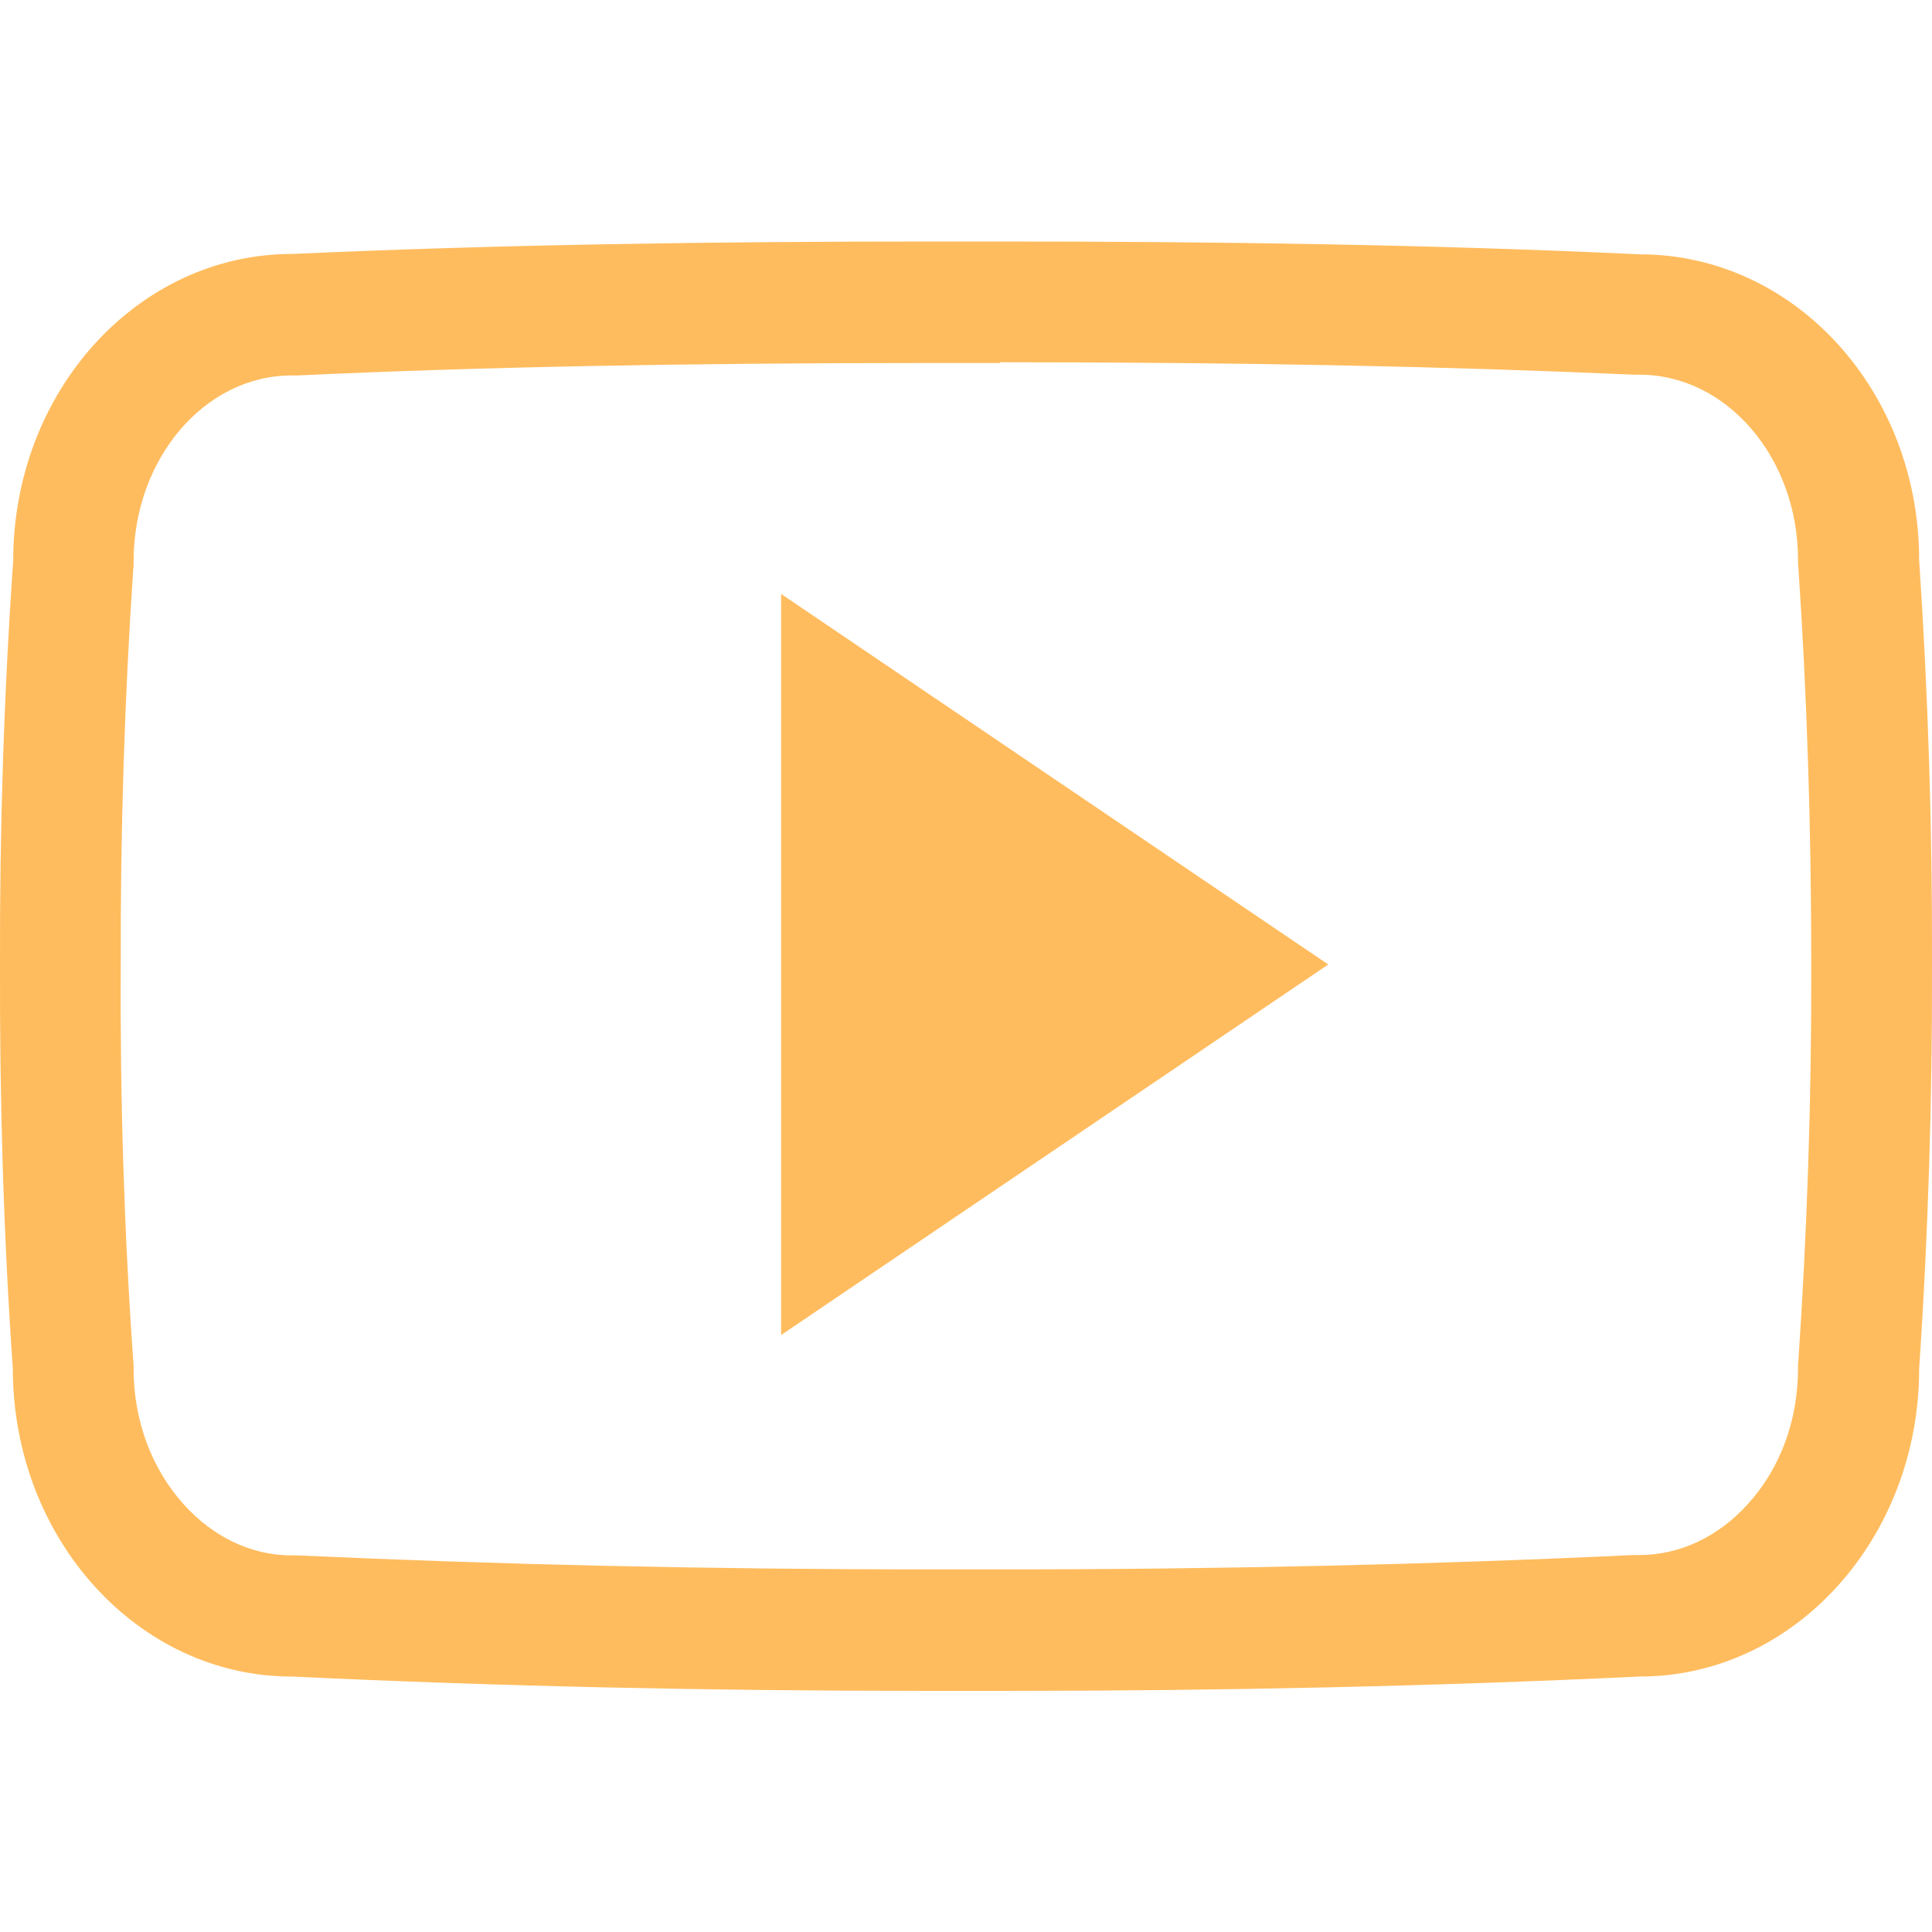
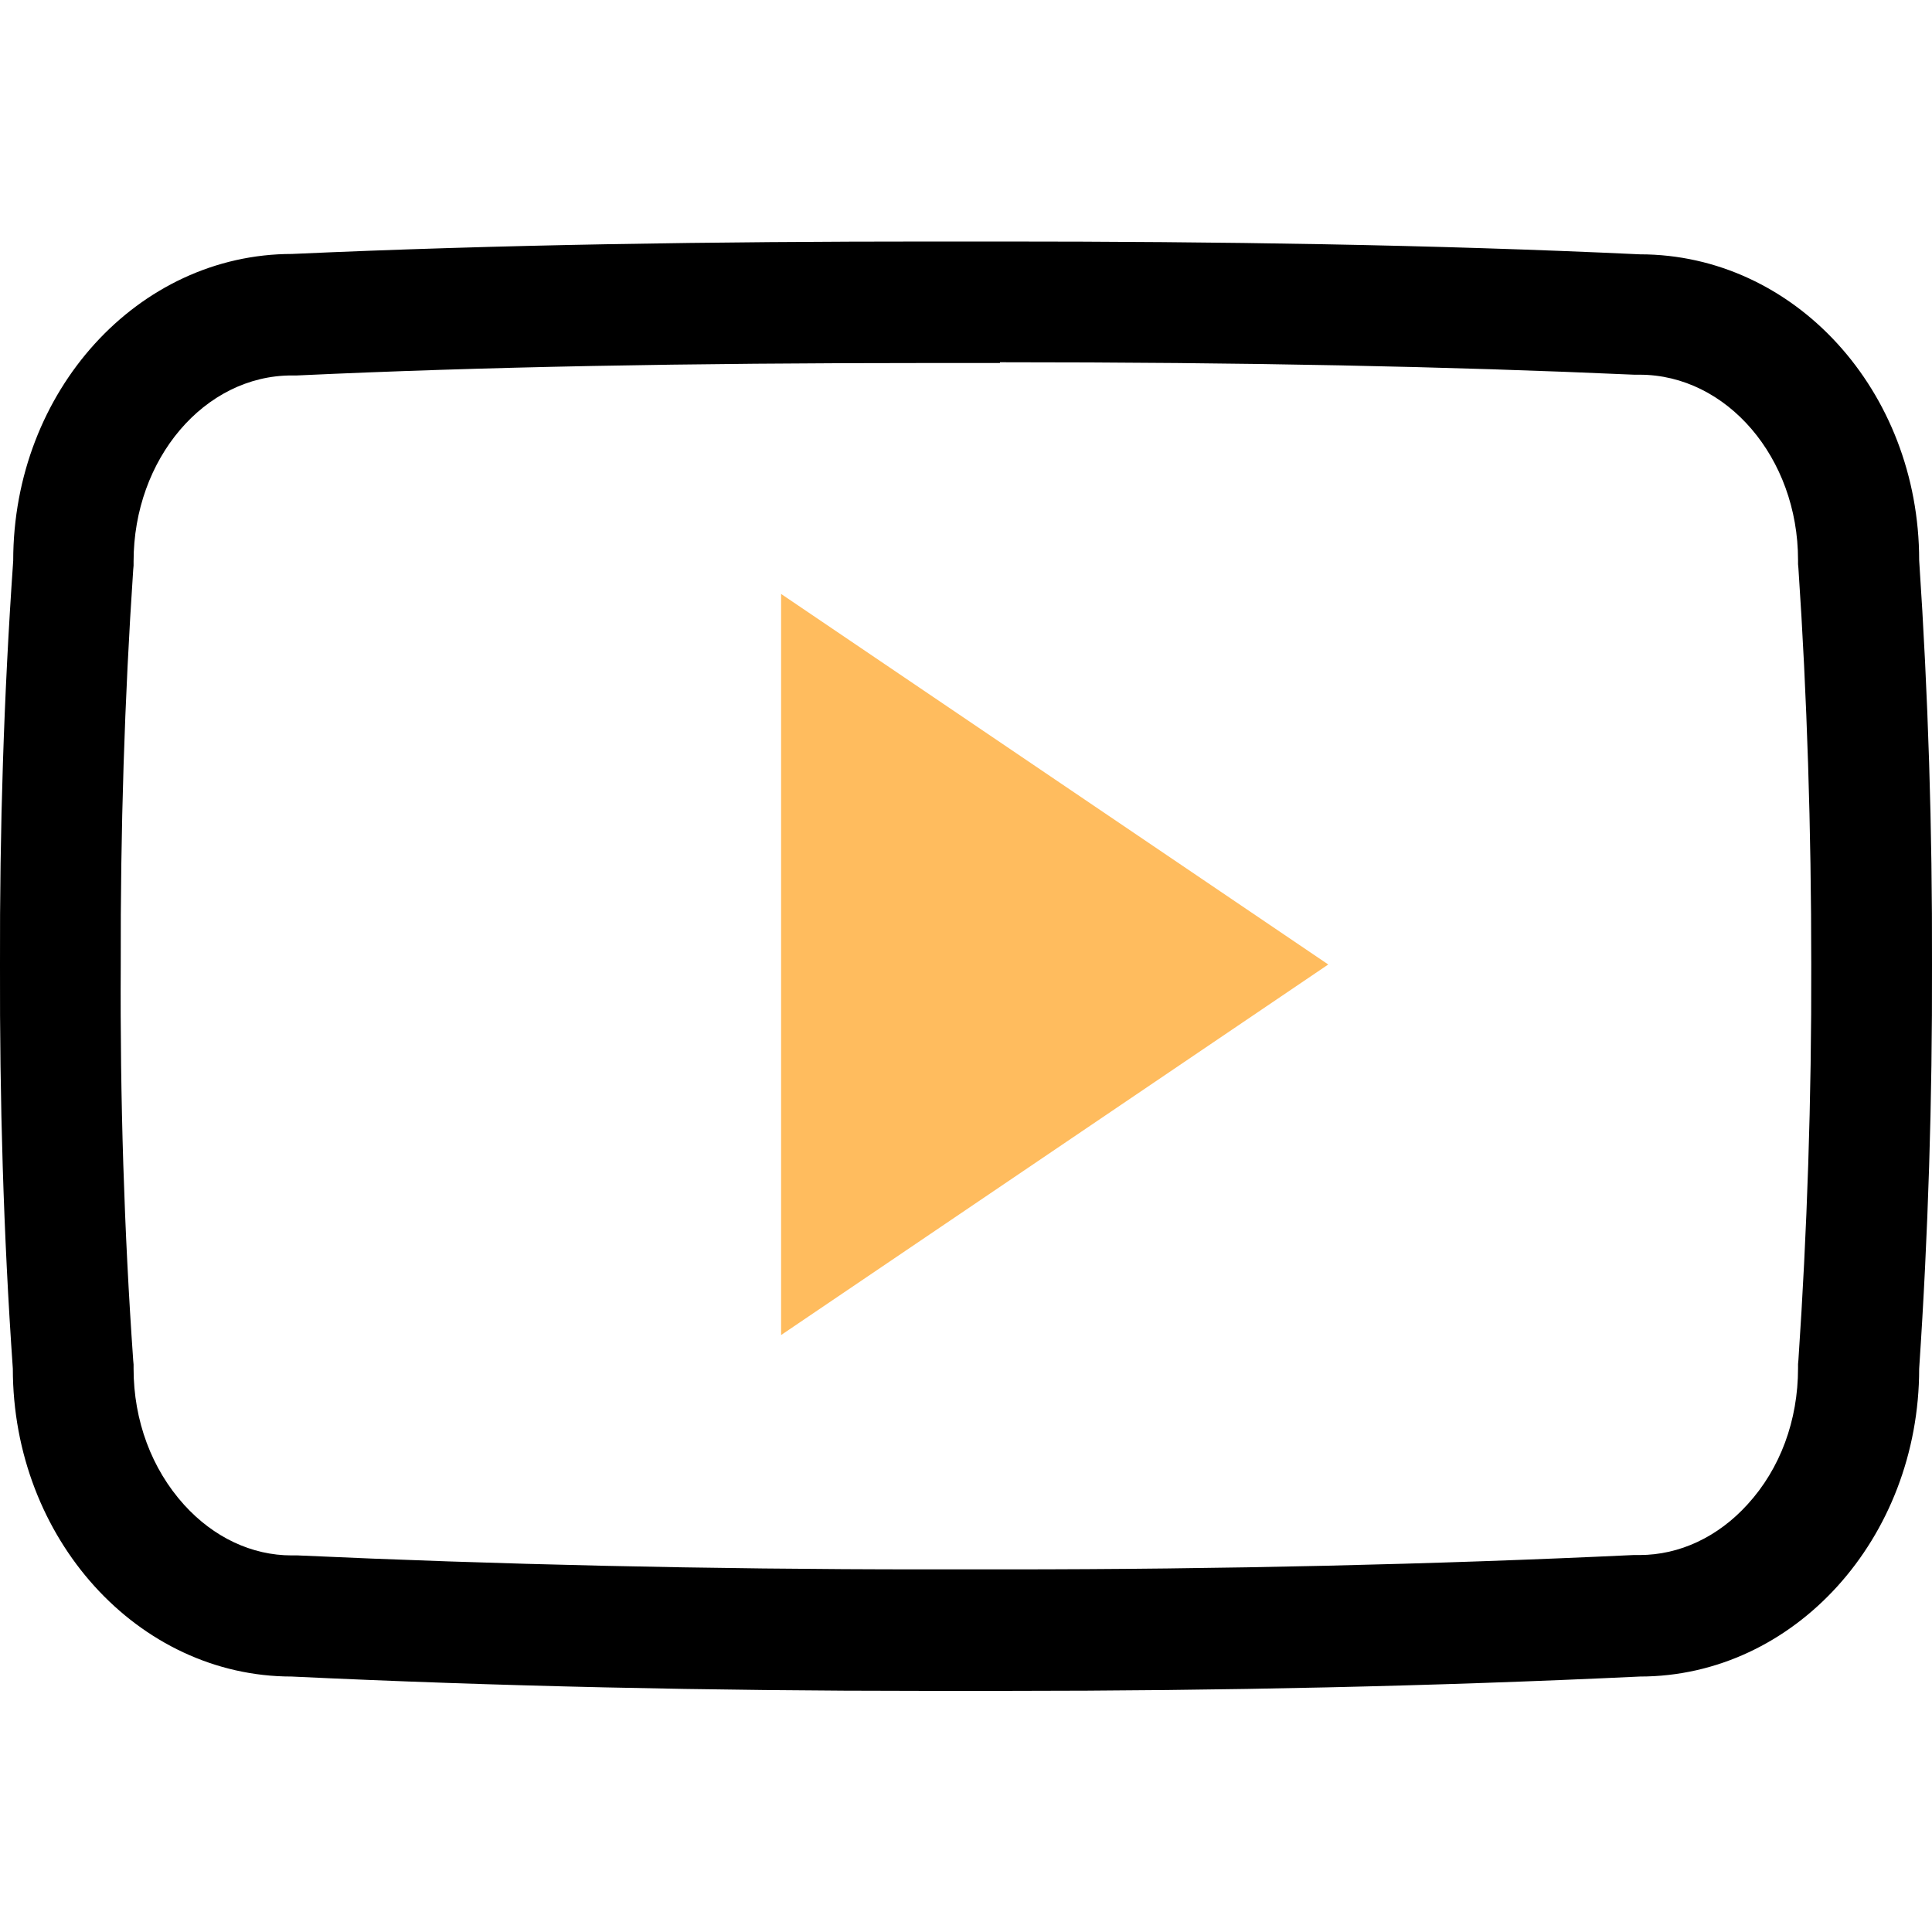
<svg xmlns="http://www.w3.org/2000/svg" height="512px" id="Layer_1" style="enable-background:new 0 0 512 512;" version="1.1" viewBox="0 0 512 512" width="512px" xml:space="preserve">
  <g>
    <g>
-       <path d="M265,96c65.3,0,118.7,1.1,168.1,3.3l0.7,0h0.7c23.1,0,42,22,42,49.1v1.1l0.1,1.1c2.3,34,3.4,69.3,3.4,104.9v0v0    c0.1,35.6-1.1,70.9-3.4,104.9l-0.1,1.1v1.1c0,13.8-4.7,26.6-13.4,36.1c-7.8,8.6-18,13.4-28.6,13.4h-0.8l-0.8,0    c-52.9,2.5-108.8,3.8-166.4,3.8c-3.5,0-7.1,0-10.6,0H256h-0.1c-3.6,0-7.2,0-10.8,0c-57.8,0-113.7-1.3-166.2-3.7l-0.8,0h-0.8    c-10.6,0-20.7-4.8-28.5-13.4c-8.6-9.5-13.4-22.3-13.4-36.1v-1.1l-0.1-1.1c-2.4-34.1-3.5-69.4-3.3-104.7v-0.1v-0.1    c-0.1-35.3,1-70.5,3.3-104.6l0.1-1.1v-1.1c0-27.2,18.8-49.3,41.9-49.3H78l0.7,0c49.5-2.3,102.9-3.3,168.2-3.3h9H265 M265,64    c-3,0-6,0-9,0s-6,0-9,0c-57.6,0-114.2,0.8-169.6,3.3c-40.8,0-73.9,36.3-73.9,81.3C1,184.4-0.1,220,0,255.7    c-0.1,35.7,0.9,71.3,3.4,107c0,45,33.1,81.6,73.9,81.6c54.8,2.6,110.7,3.8,167.8,3.8c3.6,0,7.3,0,10.9,0c3.6,0,7.2,0,10.7,0    c57.1,0,113-1.2,167.9-3.8c40.9,0,74-36.6,74-81.6c2.4-35.7,3.5-71.4,3.4-107.1c0.1-35.7-1-71.3-3.4-107.1c0-45-33.1-81.1-74-81.1    C379.2,64.8,322.7,64,265,64L265,64z" fill="url(#paint0_linear)" />
+       <path d="M265,96c65.3,0,118.7,1.1,168.1,3.3l0.7,0h0.7c23.1,0,42,22,42,49.1v1.1l0.1,1.1c2.3,34,3.4,69.3,3.4,104.9v0v0    c0.1,35.6-1.1,70.9-3.4,104.9l-0.1,1.1v1.1c0,13.8-4.7,26.6-13.4,36.1c-7.8,8.6-18,13.4-28.6,13.4h-0.8l-0.8,0    c-52.9,2.5-108.8,3.8-166.4,3.8c-3.5,0-7.1,0-10.6,0H256h-0.1c-3.6,0-7.2,0-10.8,0c-57.8,0-113.7-1.3-166.2-3.7l-0.8,0h-0.8    c-10.6,0-20.7-4.8-28.5-13.4c-8.6-9.5-13.4-22.3-13.4-36.1v-1.1l-0.1-1.1c-2.4-34.1-3.5-69.4-3.3-104.7v-0.1v-0.1    c-0.1-35.3,1-70.5,3.3-104.6l0.1-1.1v-1.1c0-27.2,18.8-49.3,41.9-49.3H78l0.7,0c49.5-2.3,102.9-3.3,168.2-3.3h9H265 M265,64    c-3,0-6,0-9,0s-6,0-9,0c-57.6,0-114.2,0.8-169.6,3.3c-40.8,0-73.9,36.3-73.9,81.3C1,184.4-0.1,220,0,255.7    c-0.1,35.7,0.9,71.3,3.4,107c0,45,33.1,81.6,73.9,81.6c54.8,2.6,110.7,3.8,167.8,3.8c3.6,0,7.3,0,10.9,0c3.6,0,7.2,0,10.7,0    c57.1,0,113-1.2,167.9-3.8c40.9,0,74-36.6,74-81.6c2.4-35.7,3.5-71.4,3.4-107.1c0.1-35.7-1-71.3-3.4-107.1c0-45-33.1-81.1-74-81.1    C379.2,64.8,322.7,64,265,64L265,64z" fill="FFDB6E" />
      <defs>
        <linearGradient id="paint0_linear" x1="1.927" y1="4.65138e-07" x2="19.702" y2="29.018" gradientUnits="userSpaceOnUse">
          <stop offset="0.259" stop-color="#FFDB6E" />
          <stop offset="1" stop-color="#FFBC5E" />
        </linearGradient>
      </defs>
    </g>
    <g>
      <path d="M207,353.8V157.4l145,98.2L207,353.8z" fill="#FFBC5E" />
    </g>
  </g>
</svg>
